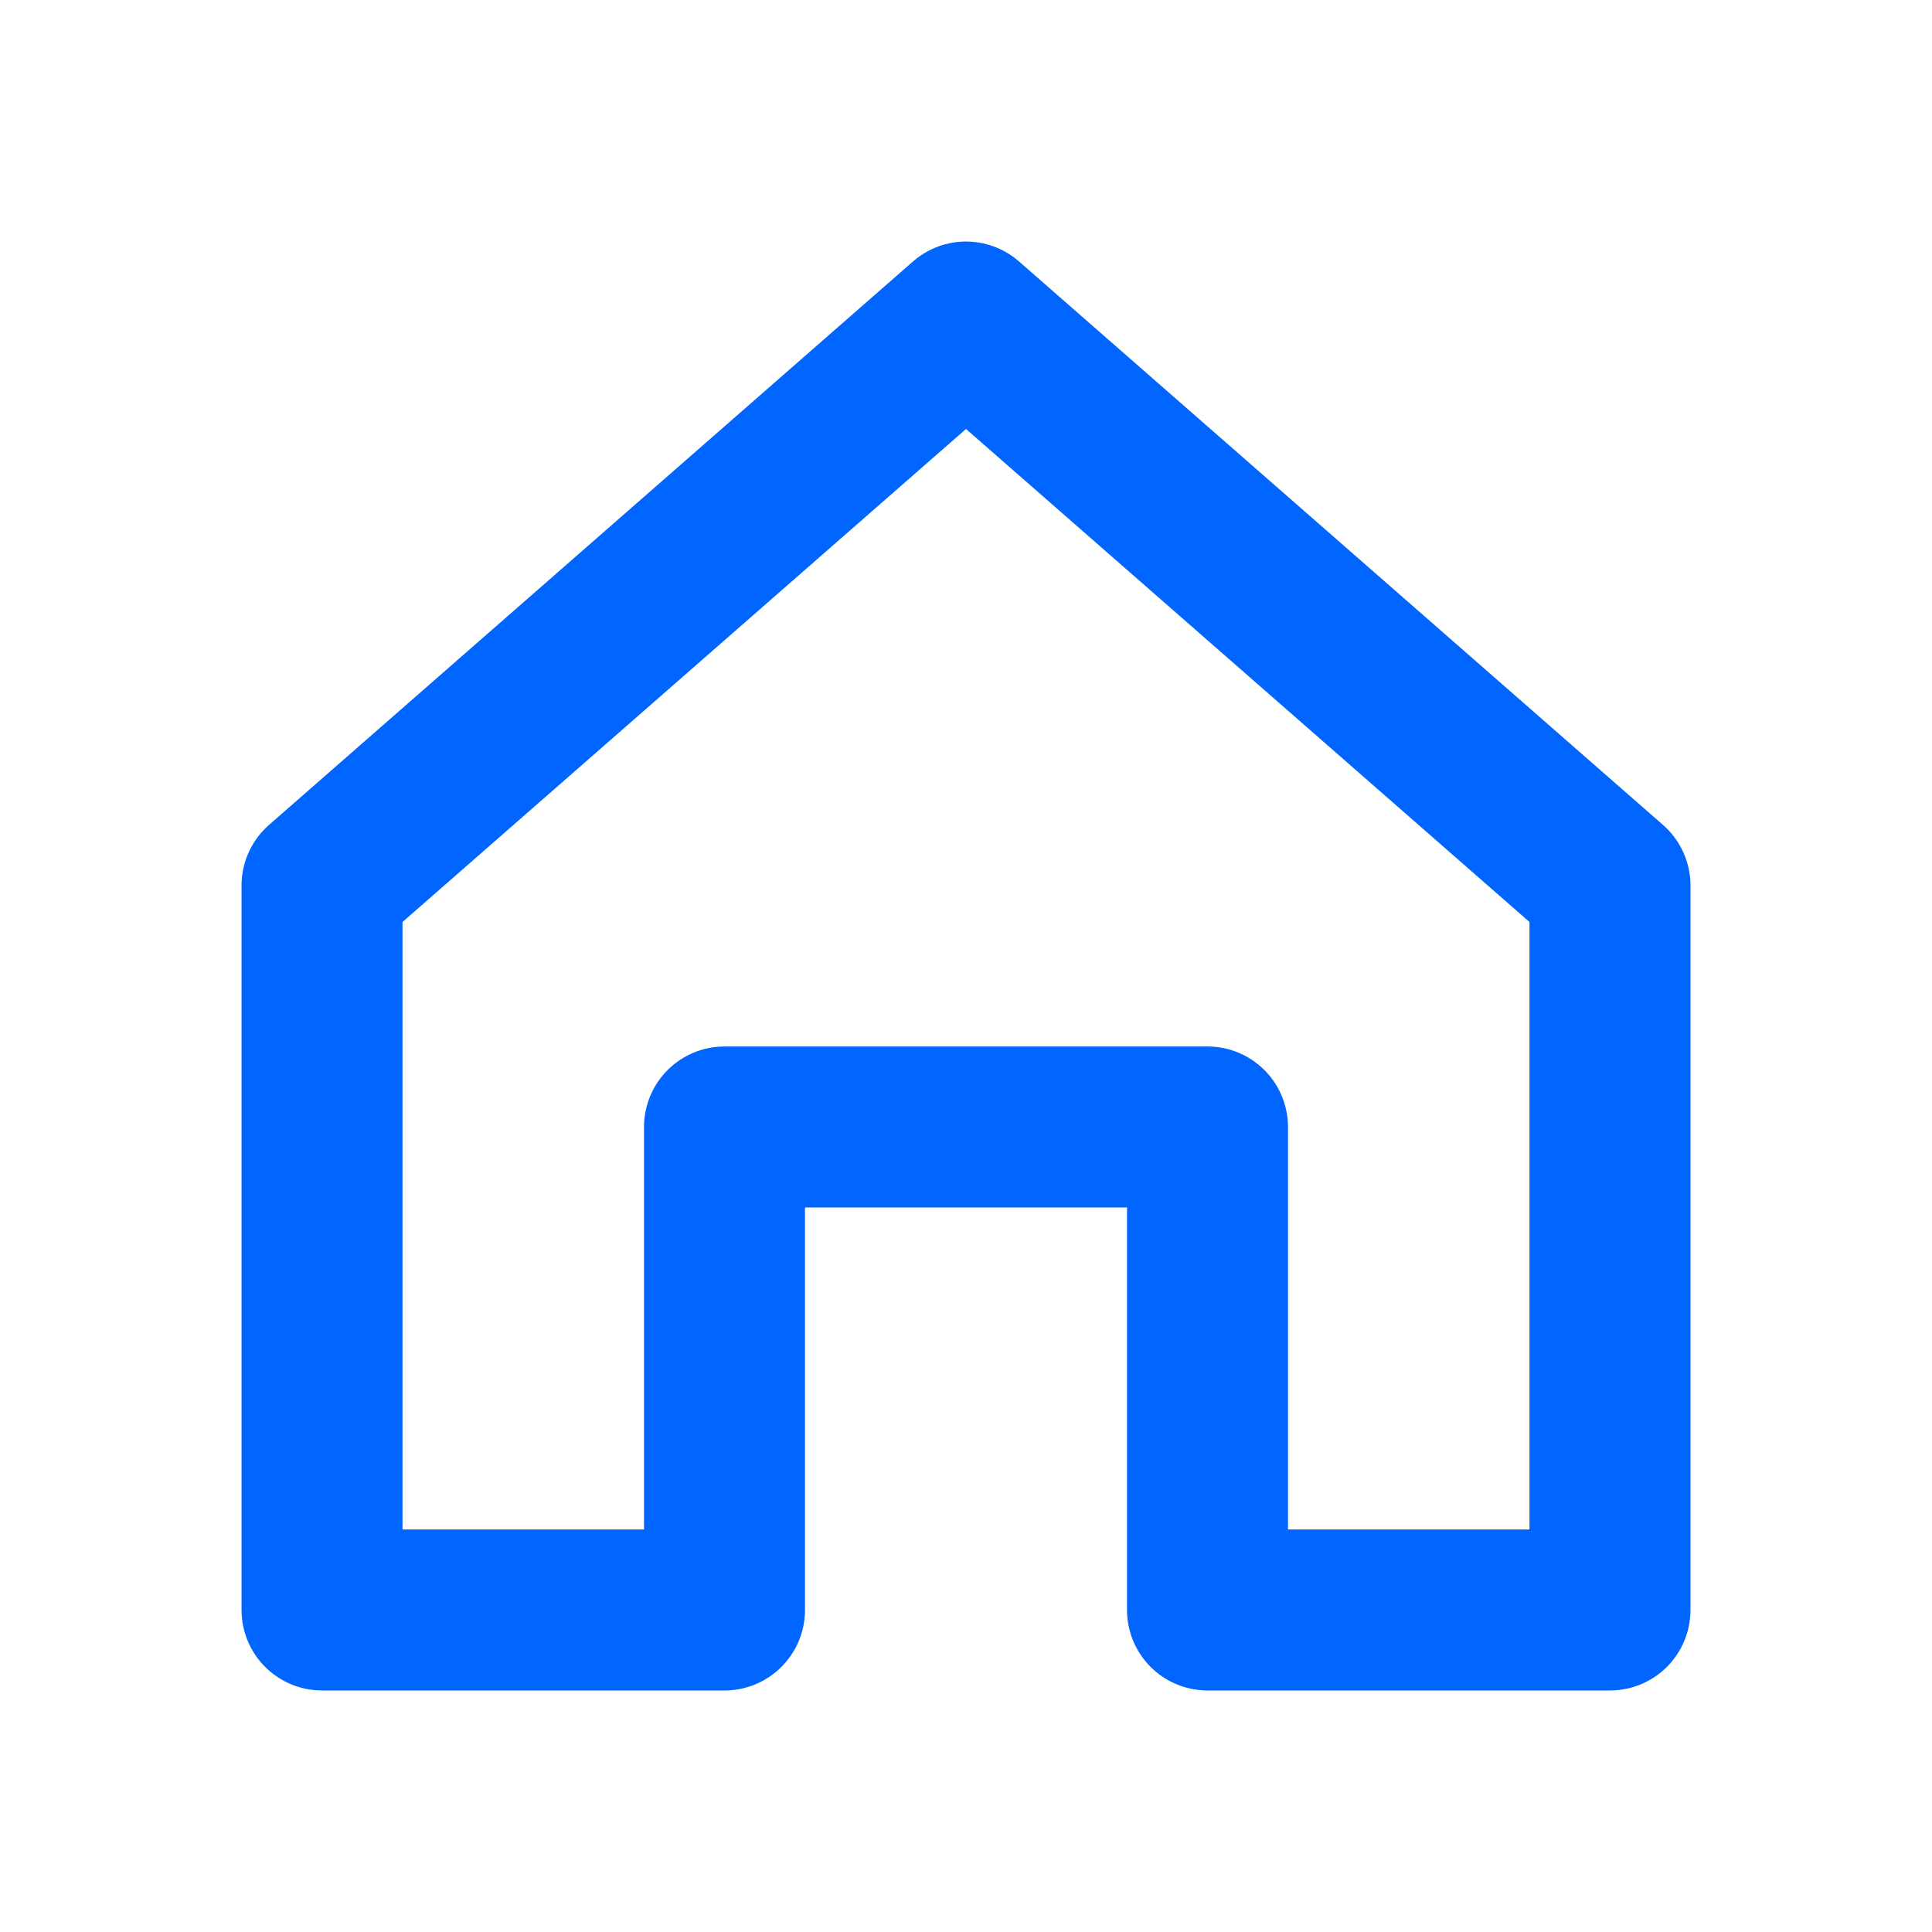
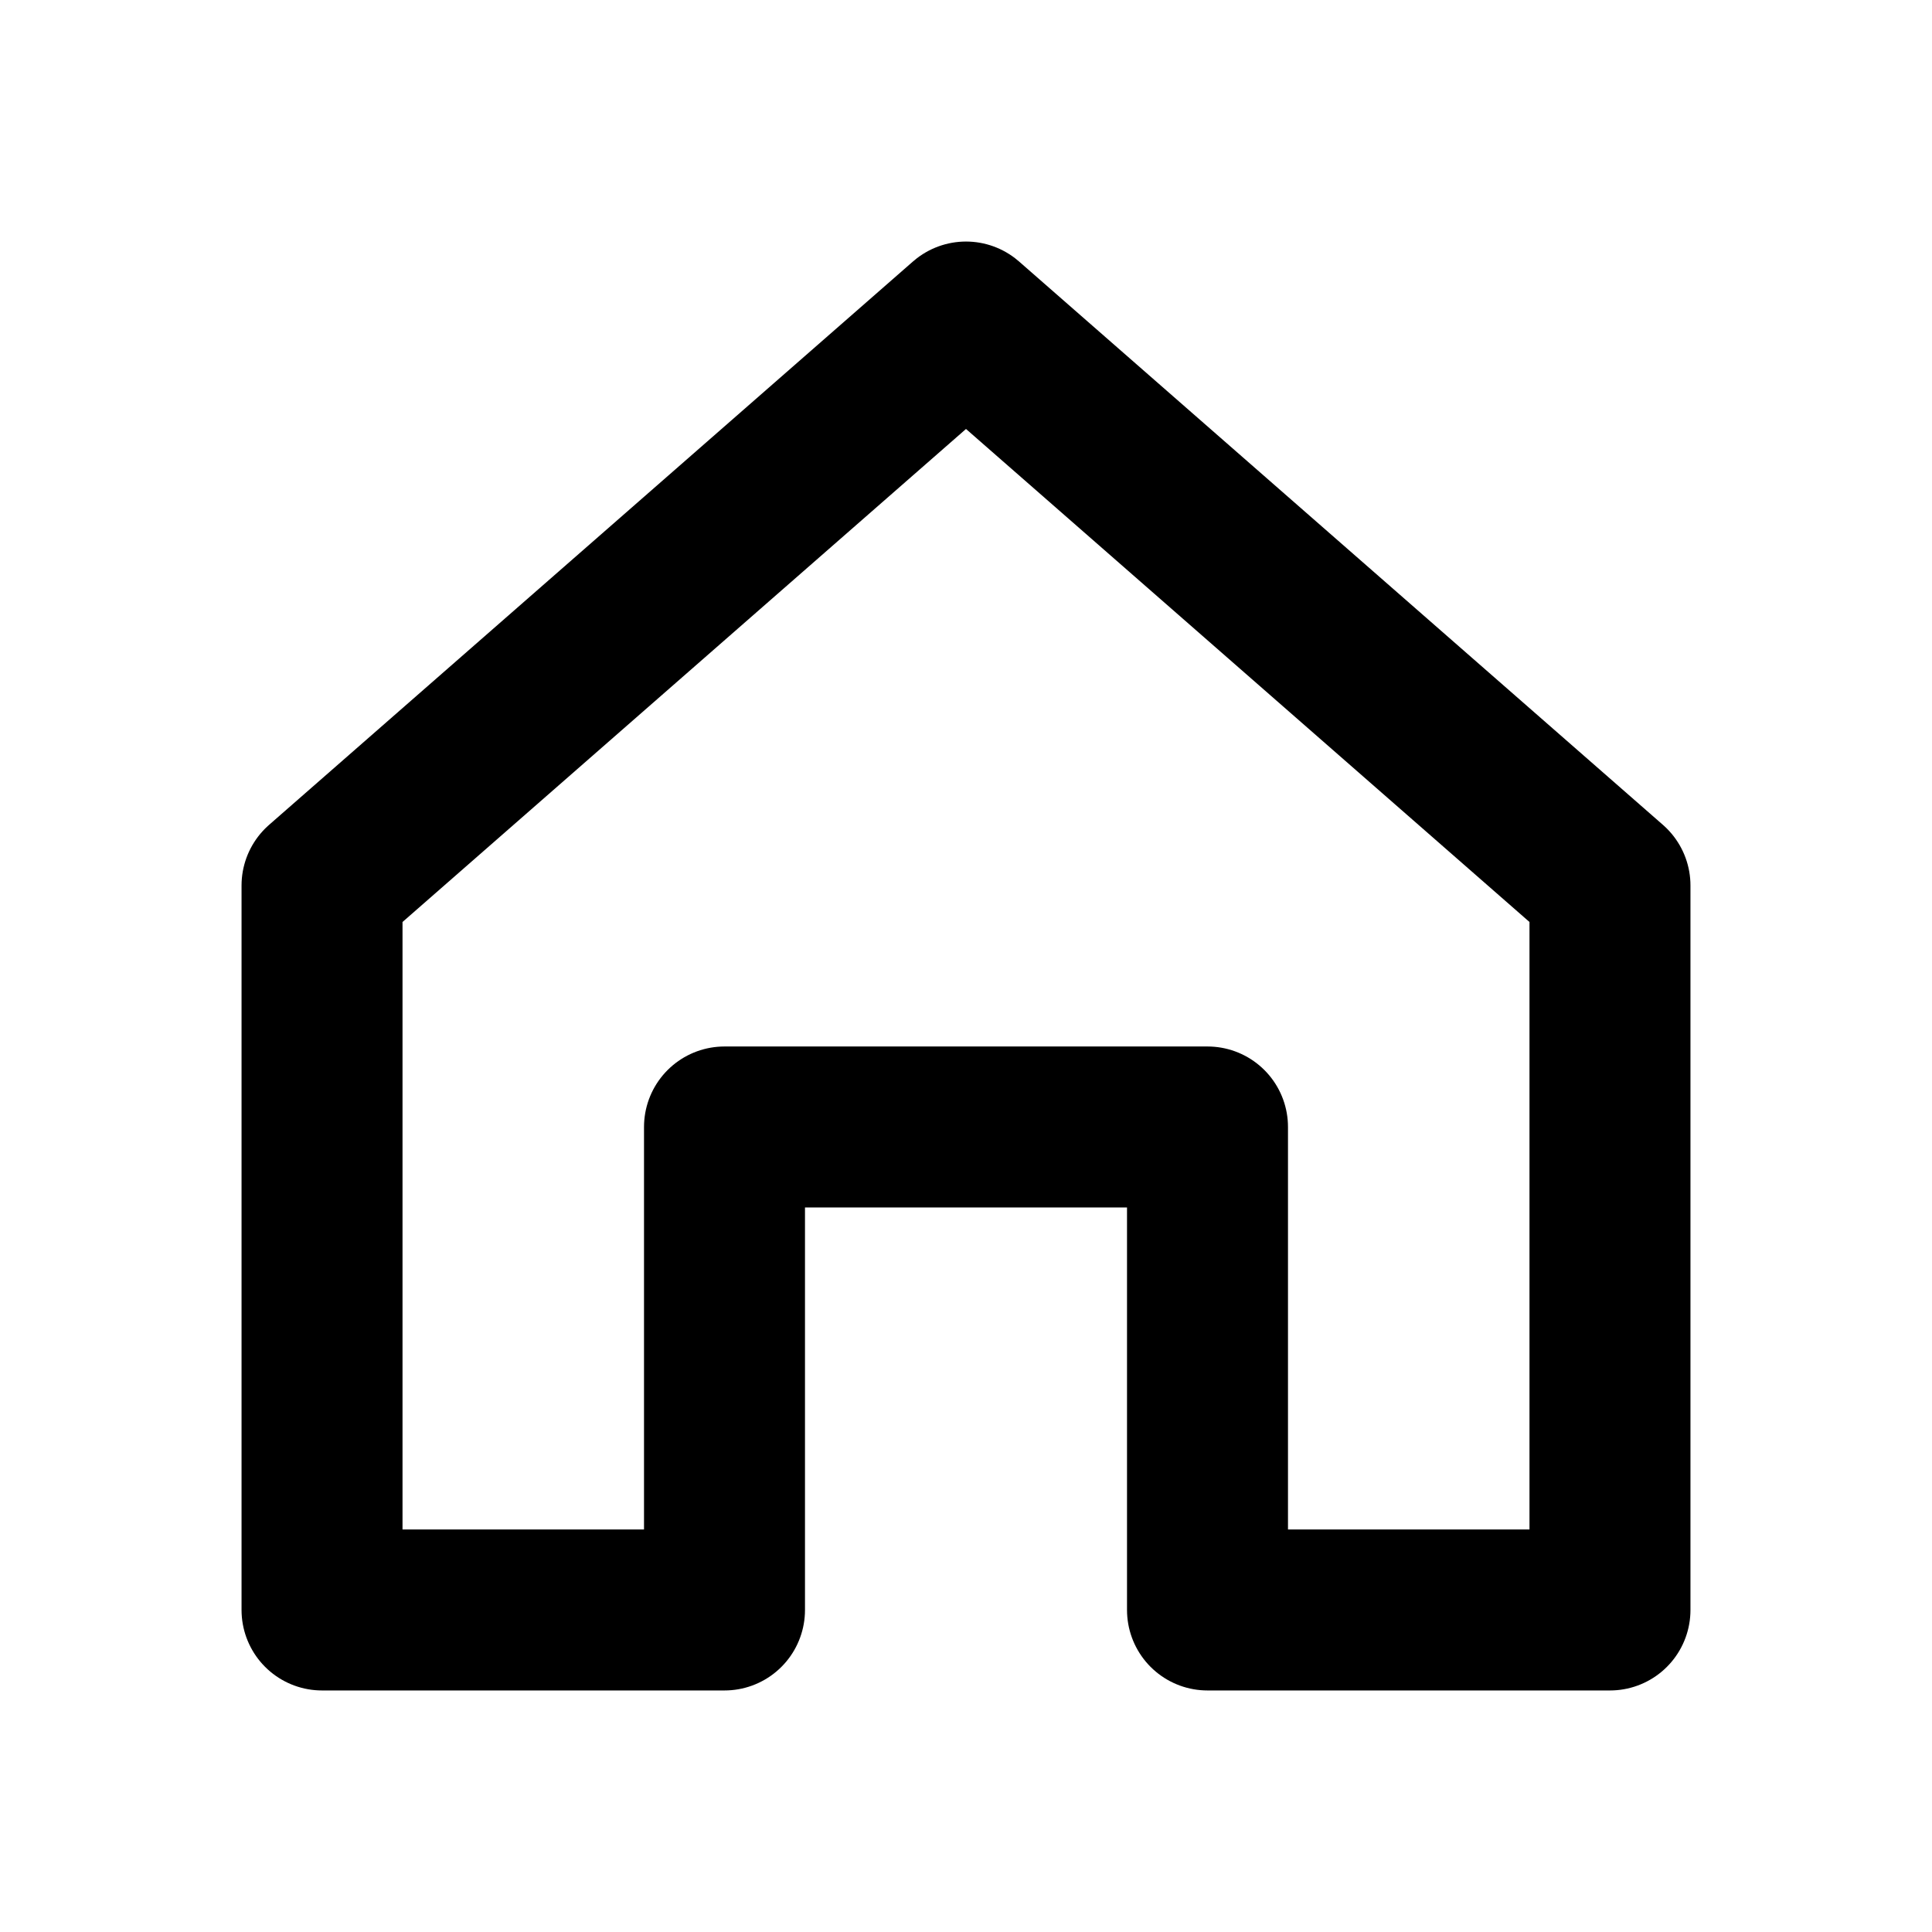
<svg xmlns="http://www.w3.org/2000/svg" preserveAspectRatio="none" overflow="visible" style="display: block;" width="22" height="22" viewBox="0 0 22 22" fill="none">
  <g id="Icon">
-     <path id="Vector" d="M3.667 10.083L11 3.667L18.333 10.083V18.333H13.75V12.833H8.25V18.333H3.667V10.083Z" stroke-width="1.833" stroke-linecap="round" stroke-linejoin="round" stroke="#0066FF" />
+     <path id="Vector" d="M3.667 10.083L11 3.667L18.333 10.083V18.333H13.75V12.833H8.25V18.333H3.667V10.083Z" stroke-width="1.833" stroke-linecap="round" stroke-linejoin="round" stroke="currentColor" />
  </g>
</svg>
